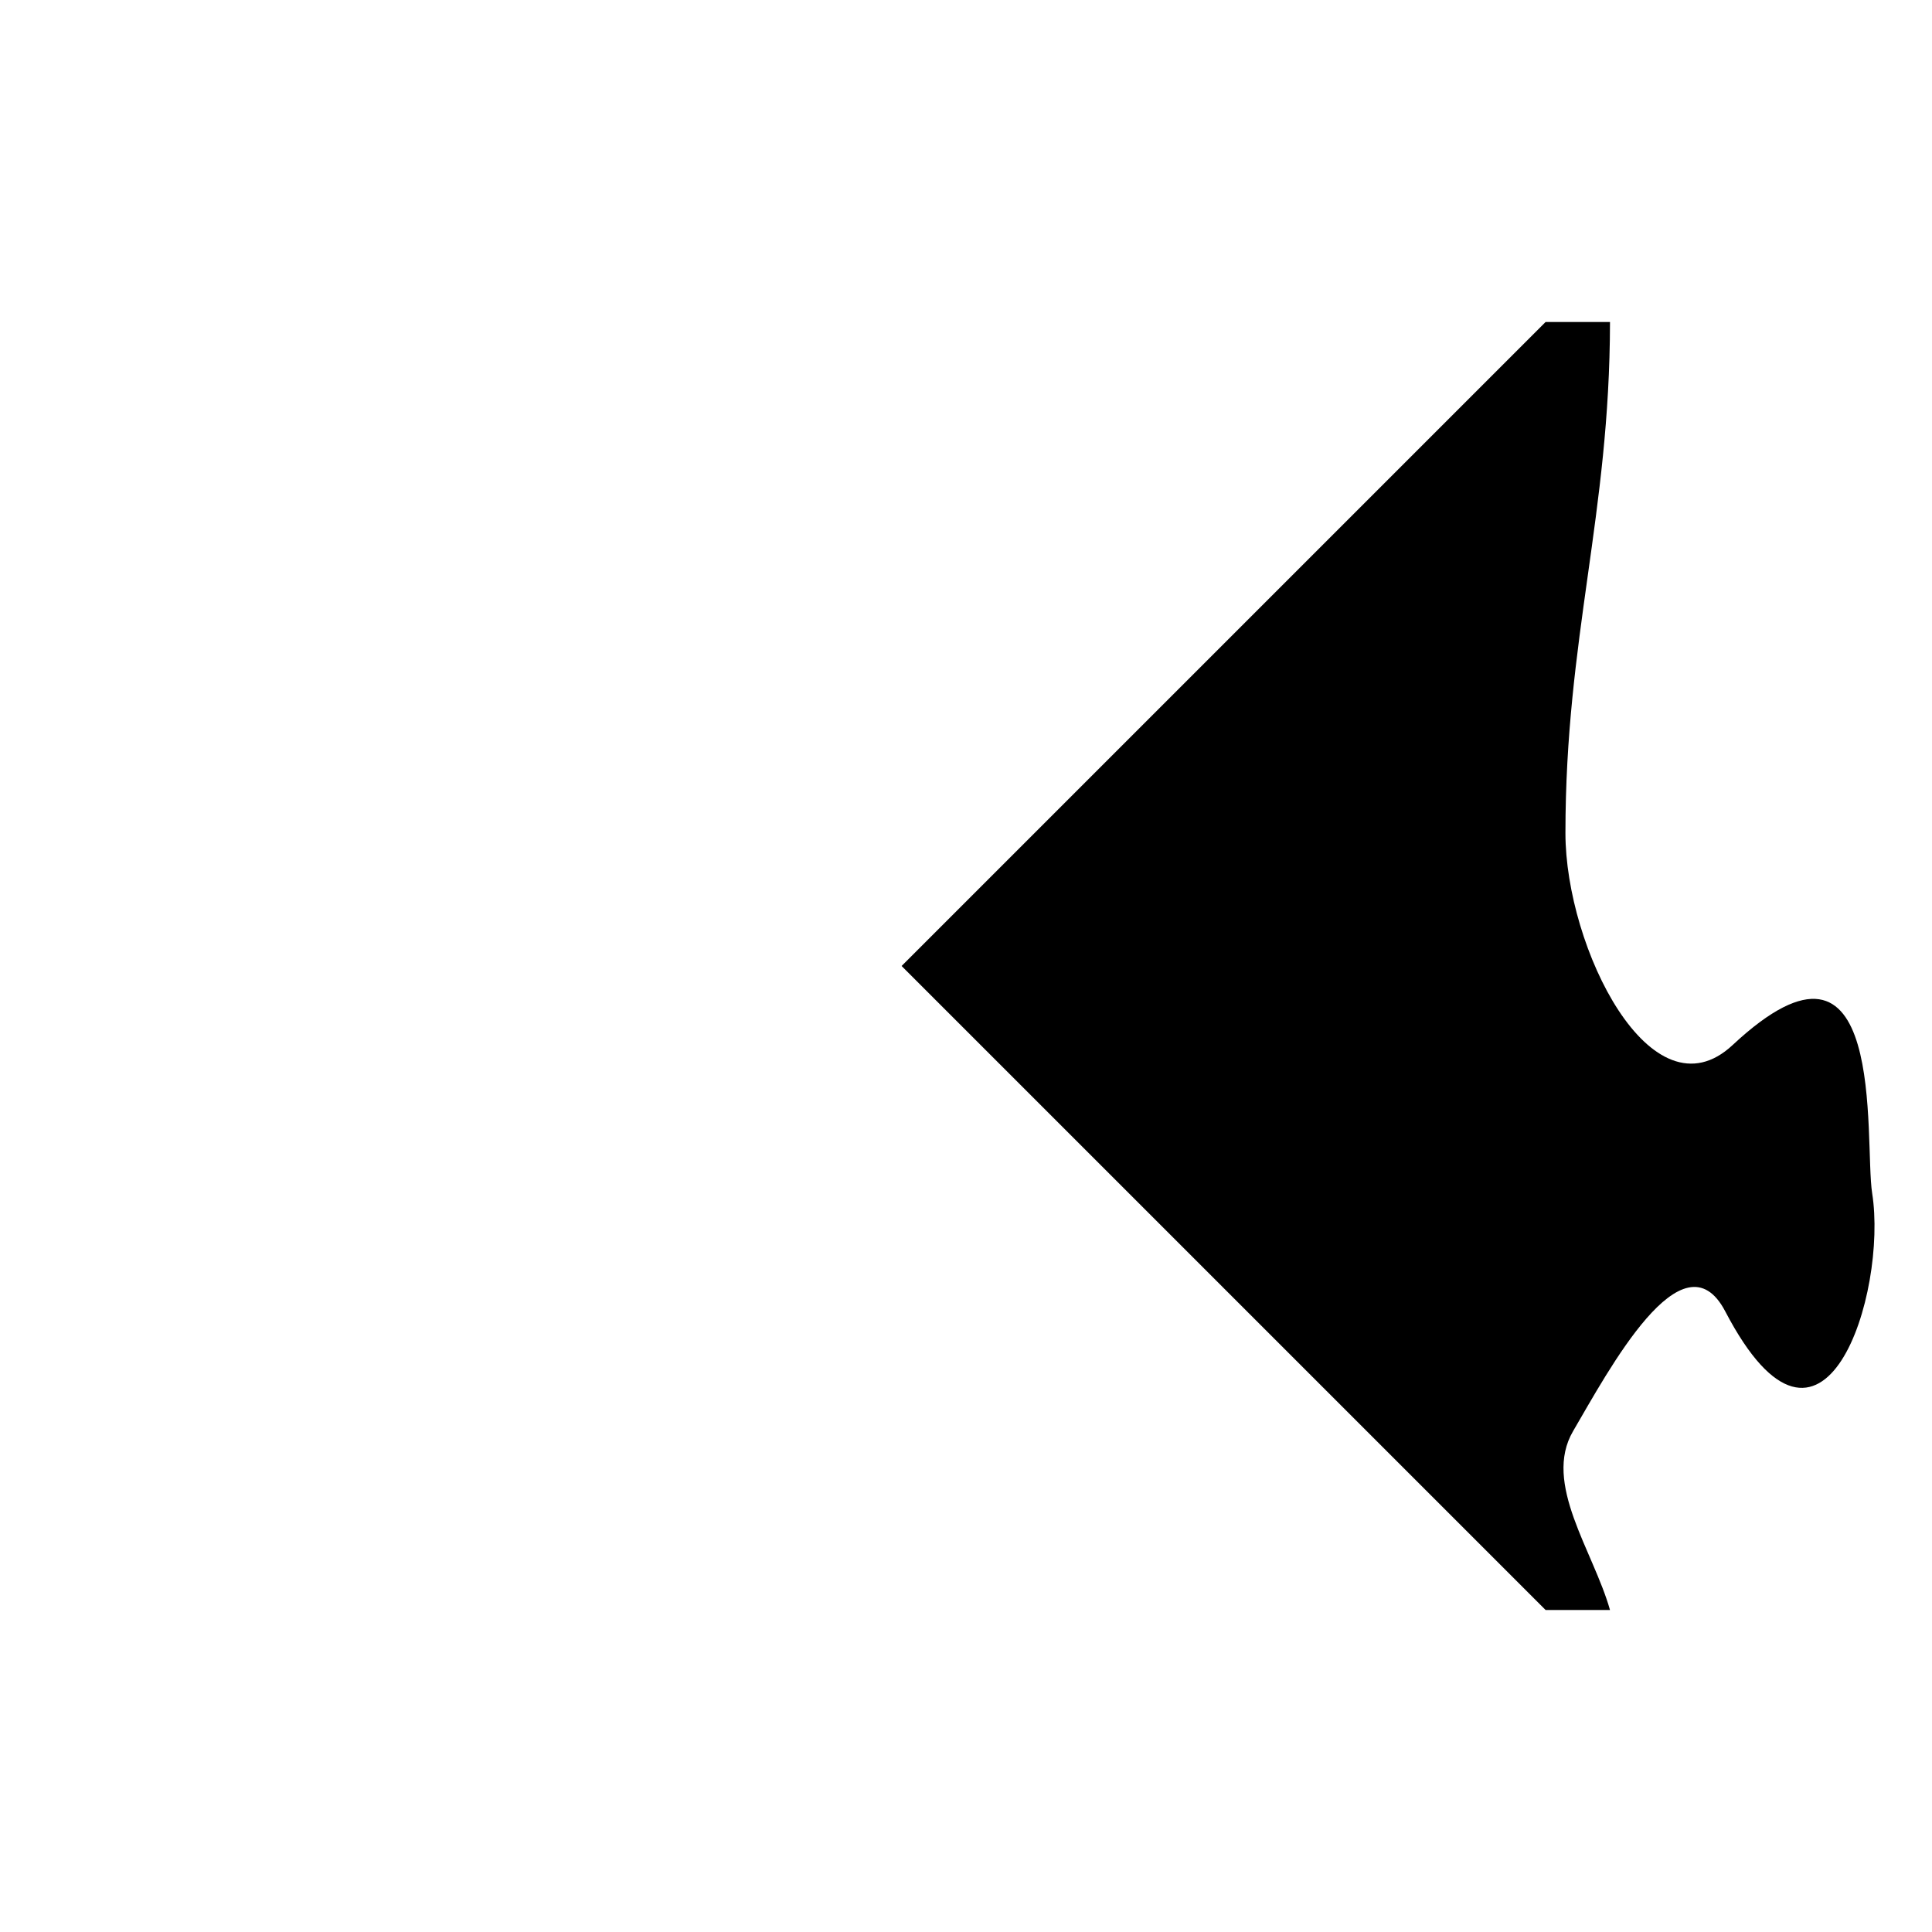
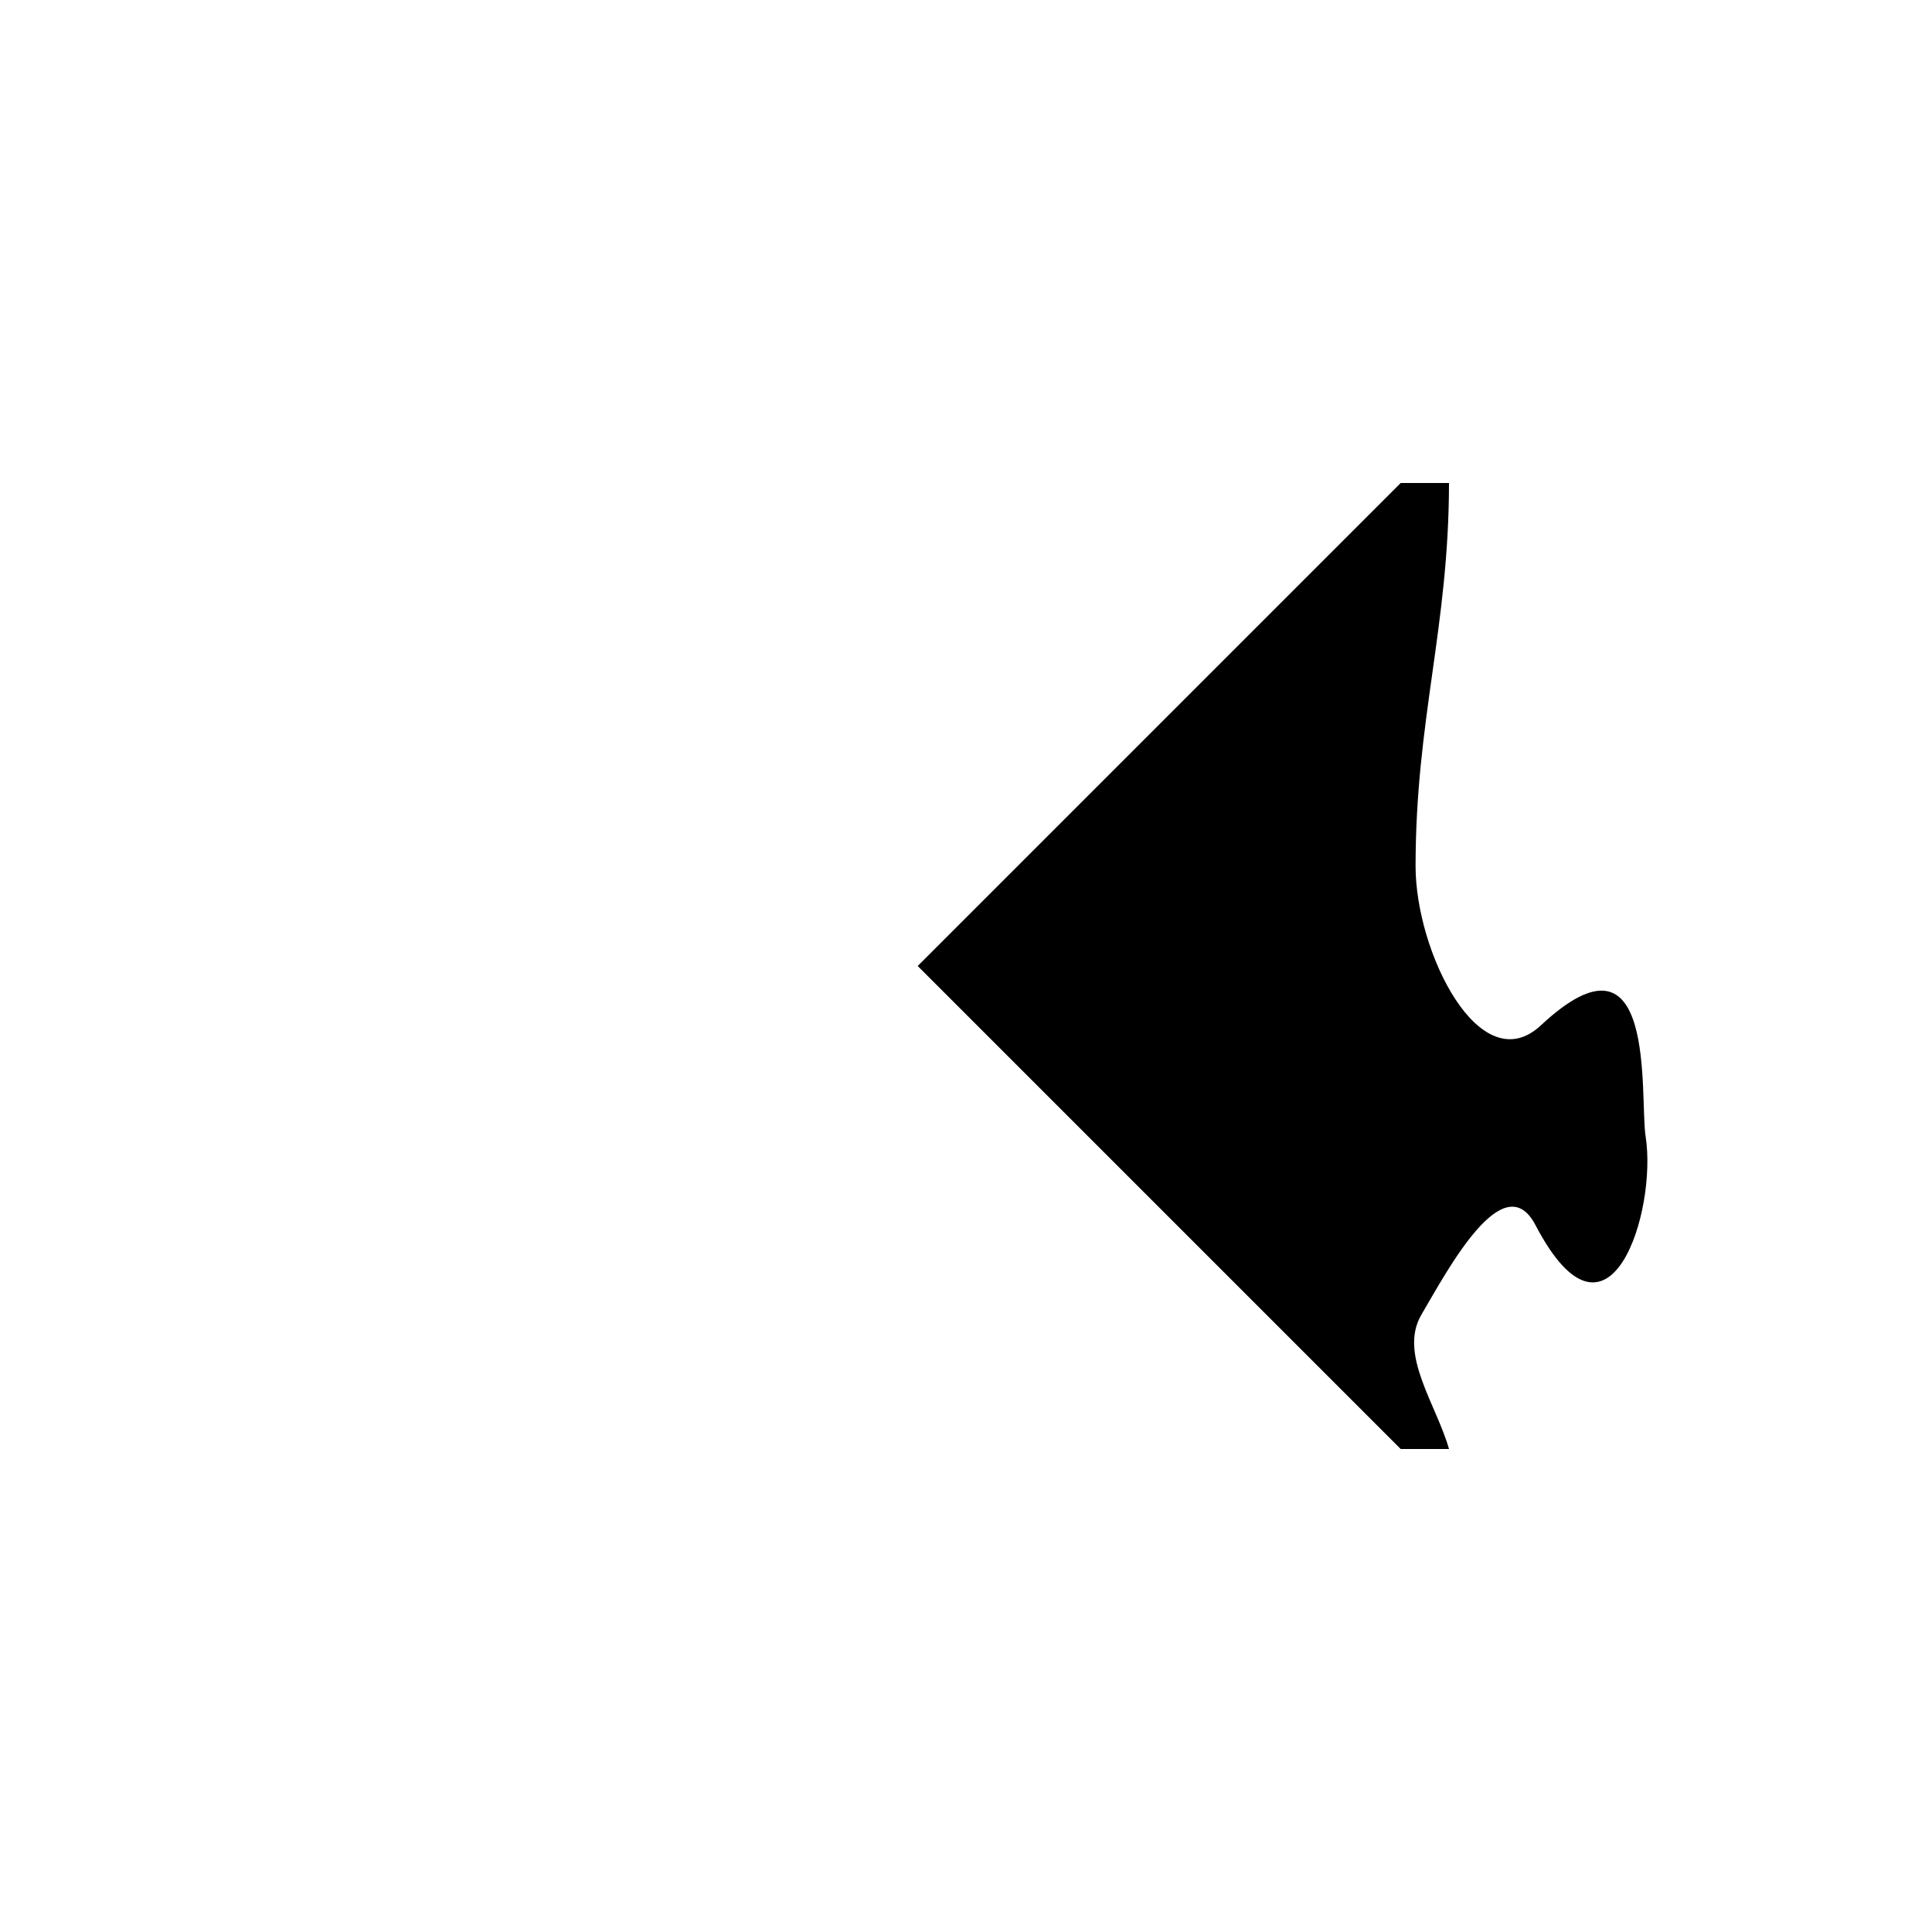
- <svg xmlns="http://www.w3.org/2000/svg" version="1.0" width="150" height="150" id="svg2">
+ <svg xmlns="http://www.w3.org/2000/svg" version="1.0" width="200" height="200" id="svg2">
  <defs id="defs4">
    </defs>
-   <path d="M 70,75 L 120,25 L 125,25 C 124.981,39.984 121.54,49.52 121.54,64.682 C 121.54,73.569 128.212,87.027 134.522,81.135 C 146.631,69.828 144.705,88.516 145.356,92.656 C 146.567,100.357 141.594,116.453 133.952,101.823 C 130.666,95.53 124.862,106.455 122.136,111.11 C 119.757,115.173 123.704,120.408 125,125 L 120,125 L 70,75 z " style="fill:#000000;fill-opacity:1;stroke:none;stroke-width:2;stroke-linecap:round;stroke-linejoin:round;stroke-miterlimit:4;stroke-opacity:1" id="path2483" />
+   <path d="M 95,100 L 145,50 L 150,50 C 149.981,64.984 146.54,74.52 146.54,89.682 C 146.54,98.569 153.212,112.027 159.522,106.135 C 171.631,94.828 169.705,113.516 170.356,117.656 C 171.568,125.357 166.594,141.453 158.952,126.823 C 155.666,120.53 149.862,131.455 147.136,136.11 C 144.757,140.173 148.704,145.408 150,150 L 145,150 L 95,100 z " style="fill:#000000;fill-opacity:1;stroke:none;stroke-width:2;stroke-linecap:round;stroke-linejoin:round;stroke-miterlimit:4;stroke-opacity:1" id="path2483" />
</svg>
